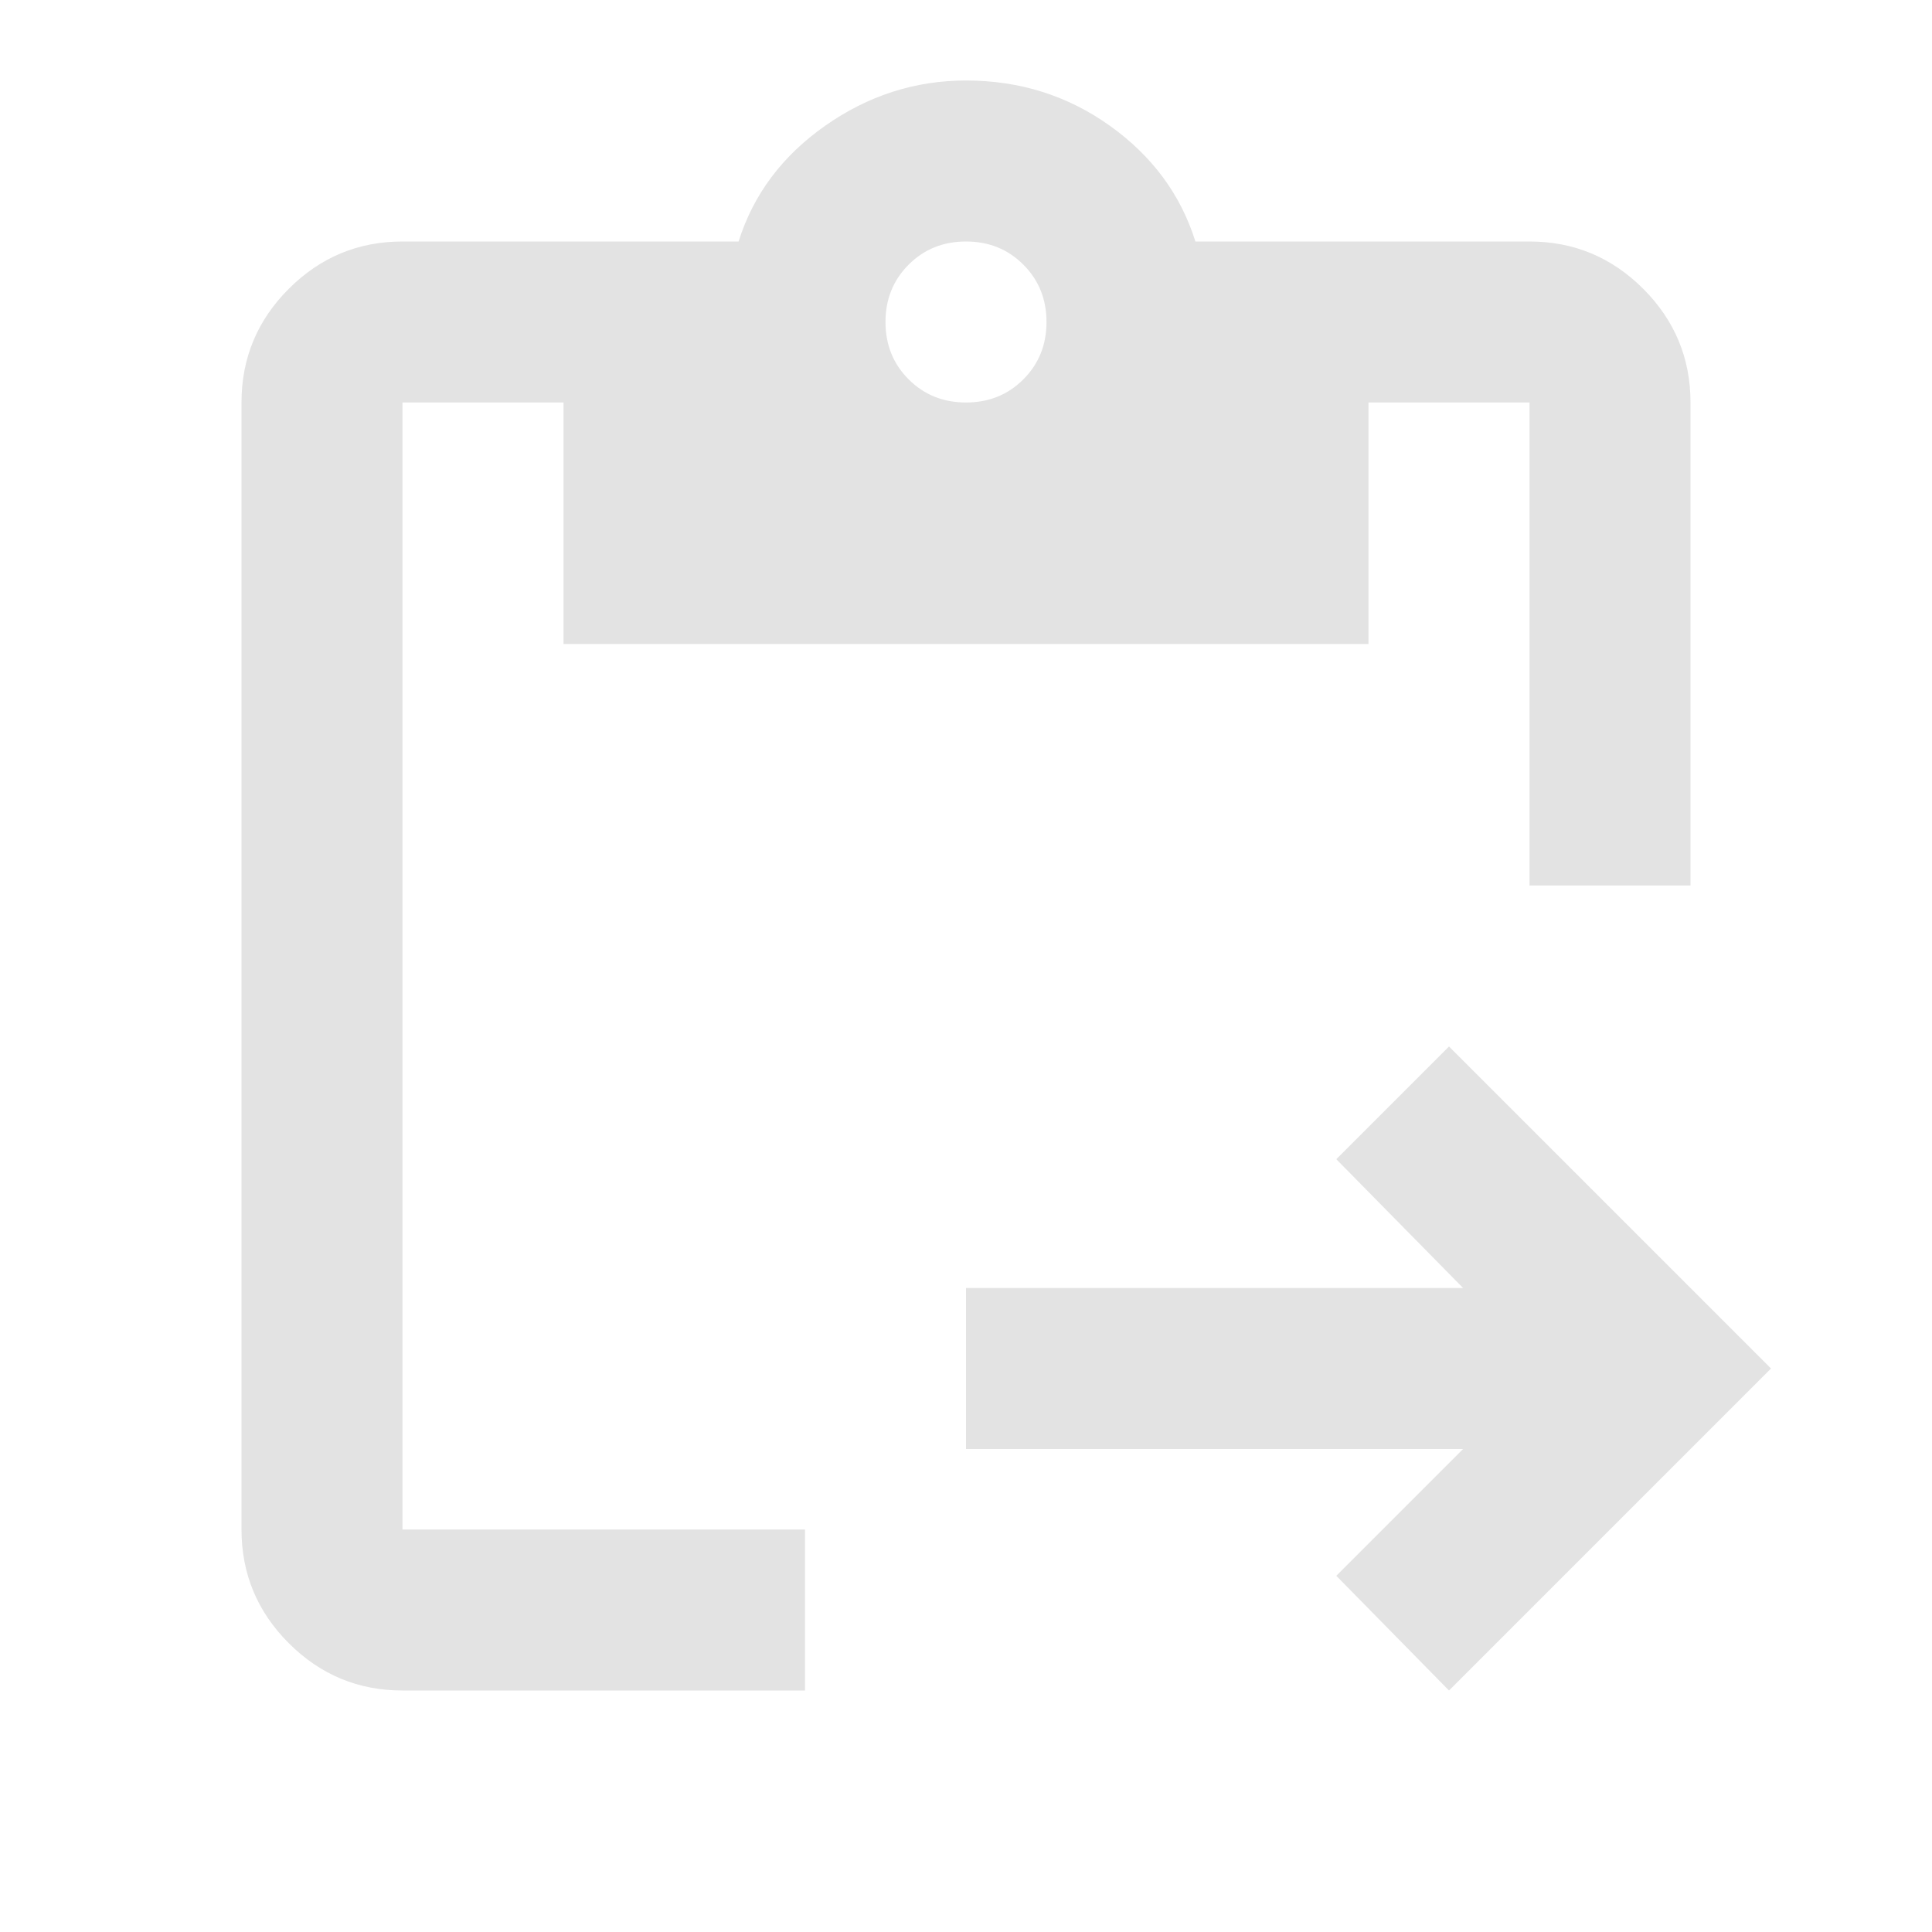
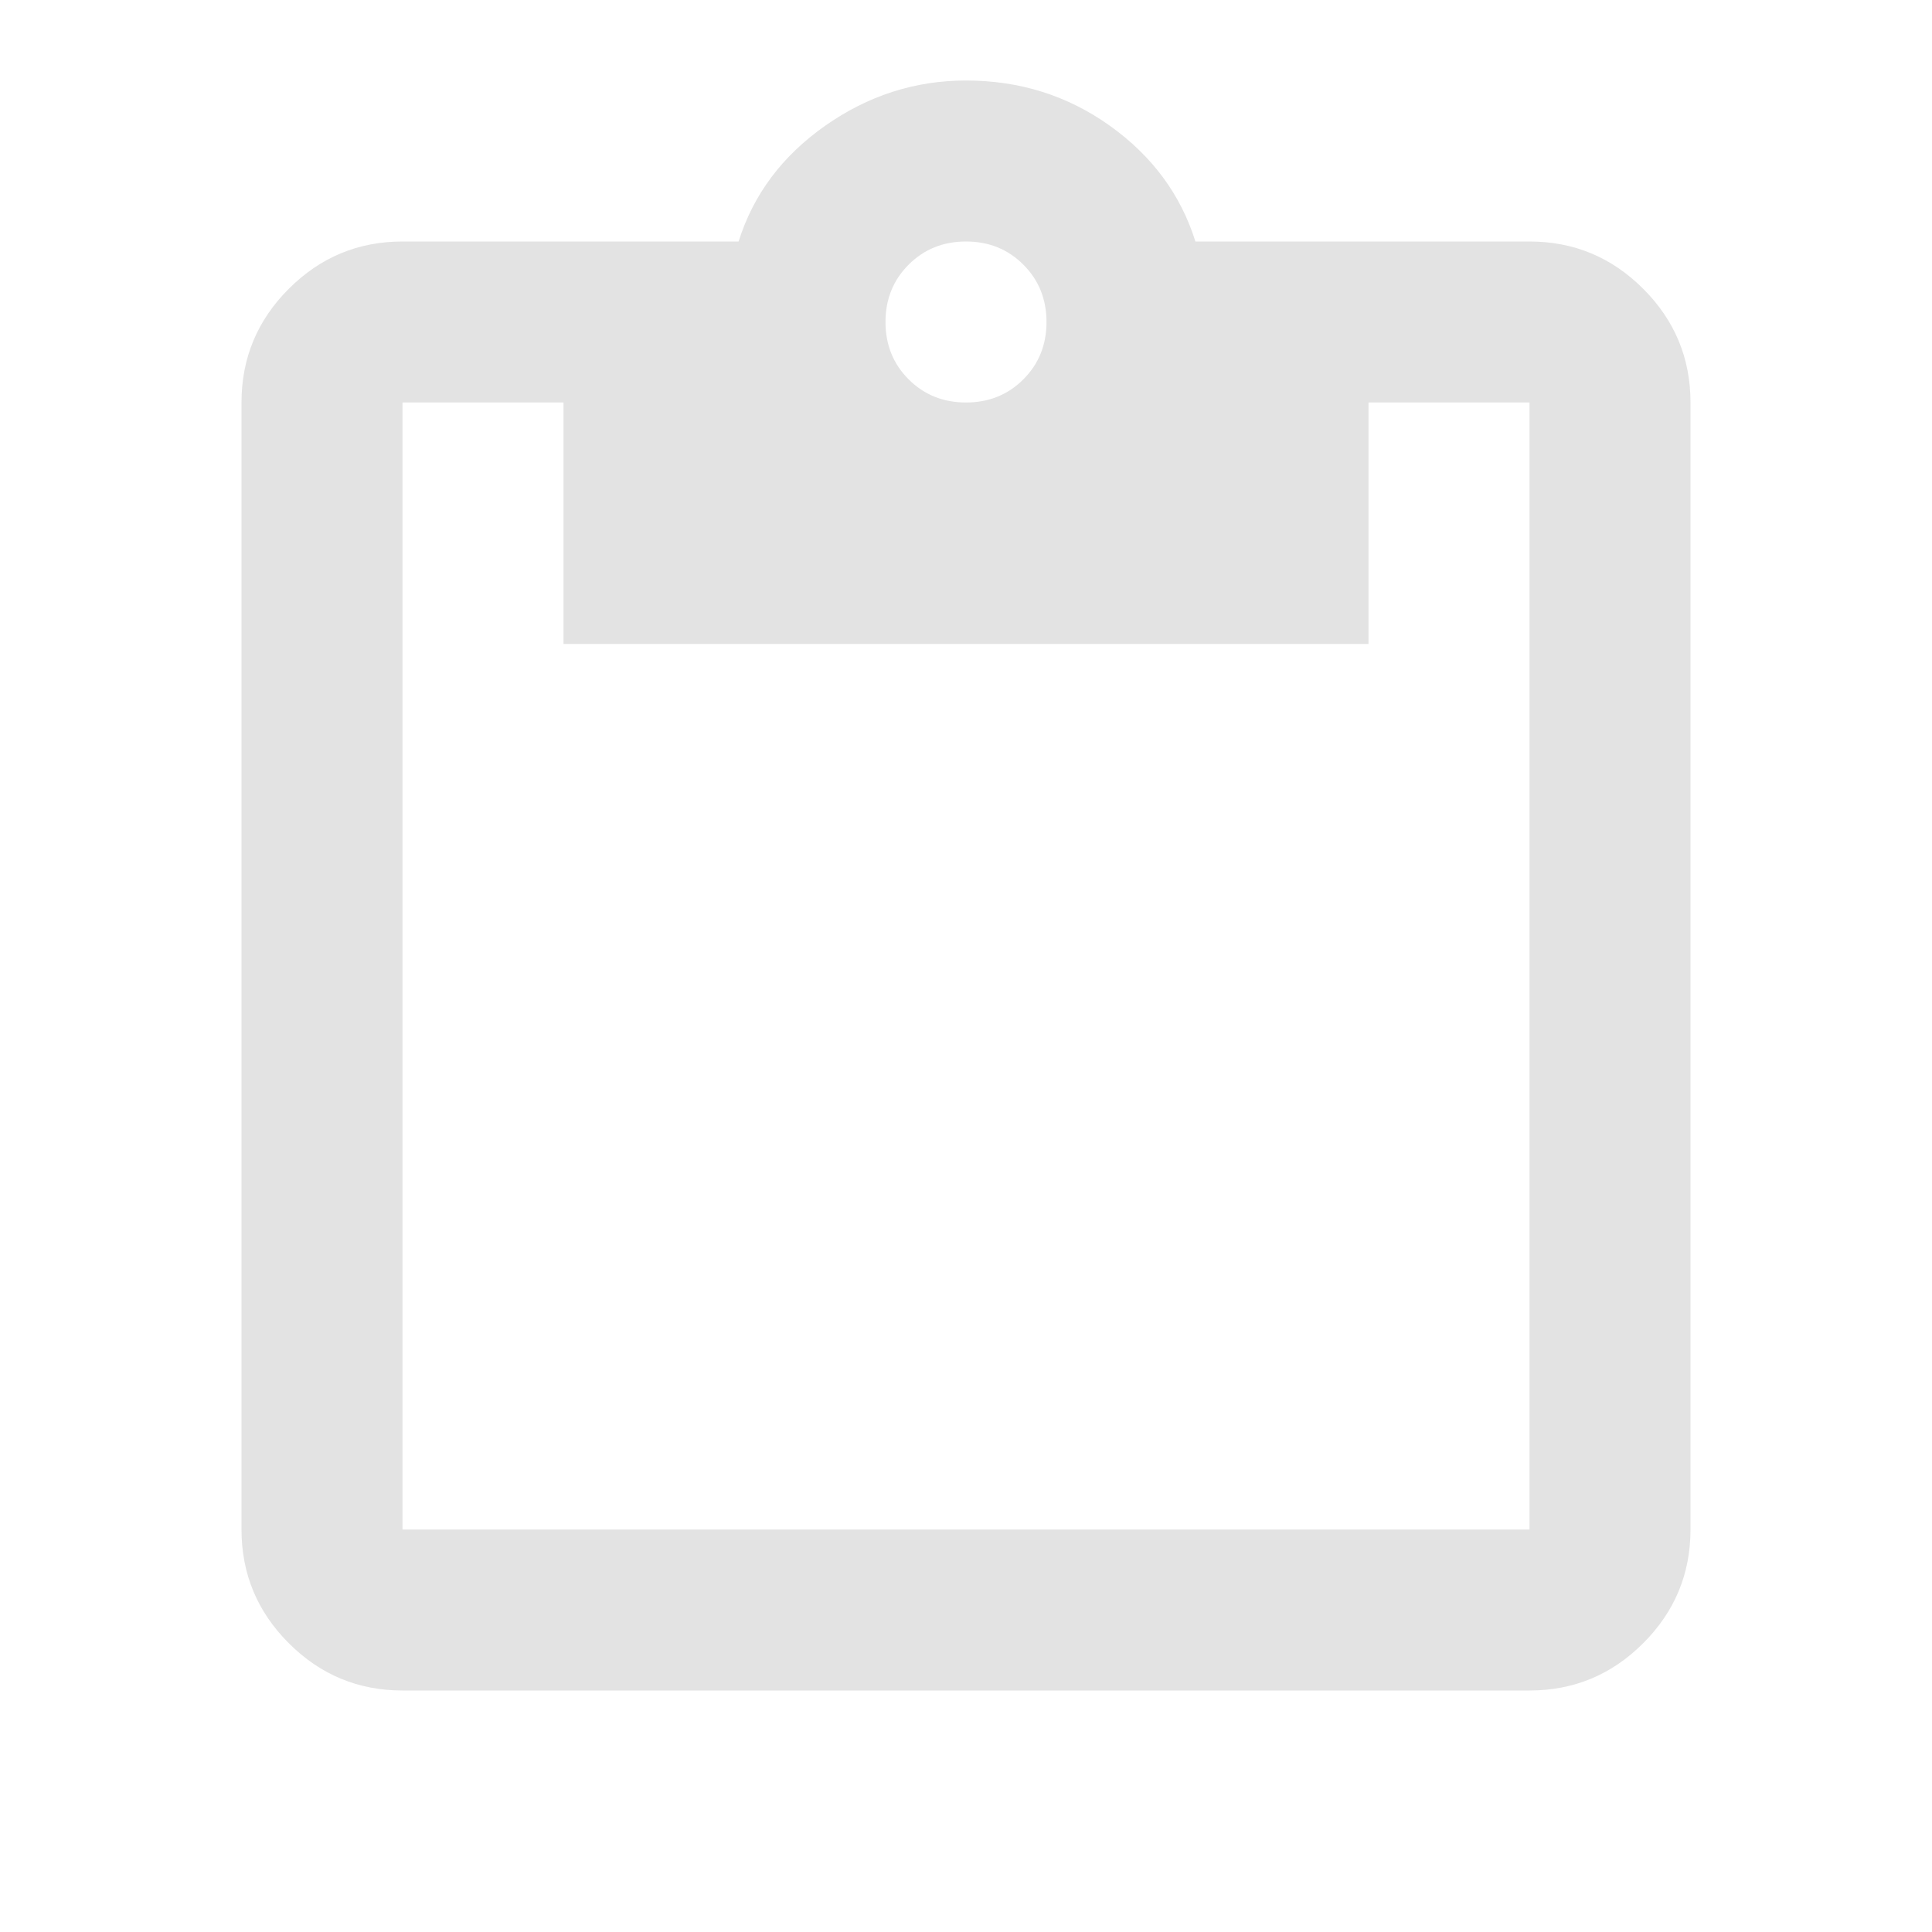
<svg xmlns="http://www.w3.org/2000/svg" height="24px" viewBox="0 -960 960 960" width="24px" fill="#e3e3e3">
-   <path d="m720-120-56-57 63-63H480v-80h247l-63-64 56-56 160 160-160 160Zm120-400h-80v-240h-80v120H280v-120h-80v560h200v80H200q-33 0-56.5-23.5T120-200v-560q0-33 23.5-56.5T200-840h167q11-35 43-57.5t70-22.5q40 0 71.5 22.5T594-840h166q33 0 56.5 23.5T840-760v240ZM508.5-771.5Q520-783 520-800t-11.5-28.5Q497-840 480-840t-28.5 11.5Q440-817 440-800t11.5 28.5Q463-760 480-760t28.5-11.5Z" />
+   <path d="M200-120q-33 0-56.5-23.5T120-200v-560q0-33 23.5-56.5T200-840h167q11-35 43-57.5t70-22.5q40 0 71.5 22.5T594-840h166q33 0 56.5 23.5T840-760v560q0 33-23.5 56.5T760-120H200Zm0-80h560v-560h-80v120H280v-120h-80v560Zm308.5-571.5Q520-783 520-800t-11.5-28.5Q497-840 480-840t-28.5 11.5Q440-817 440-800t11.5 28.5Q463-760 480-760t28.5-11.5Z" />
</svg>
